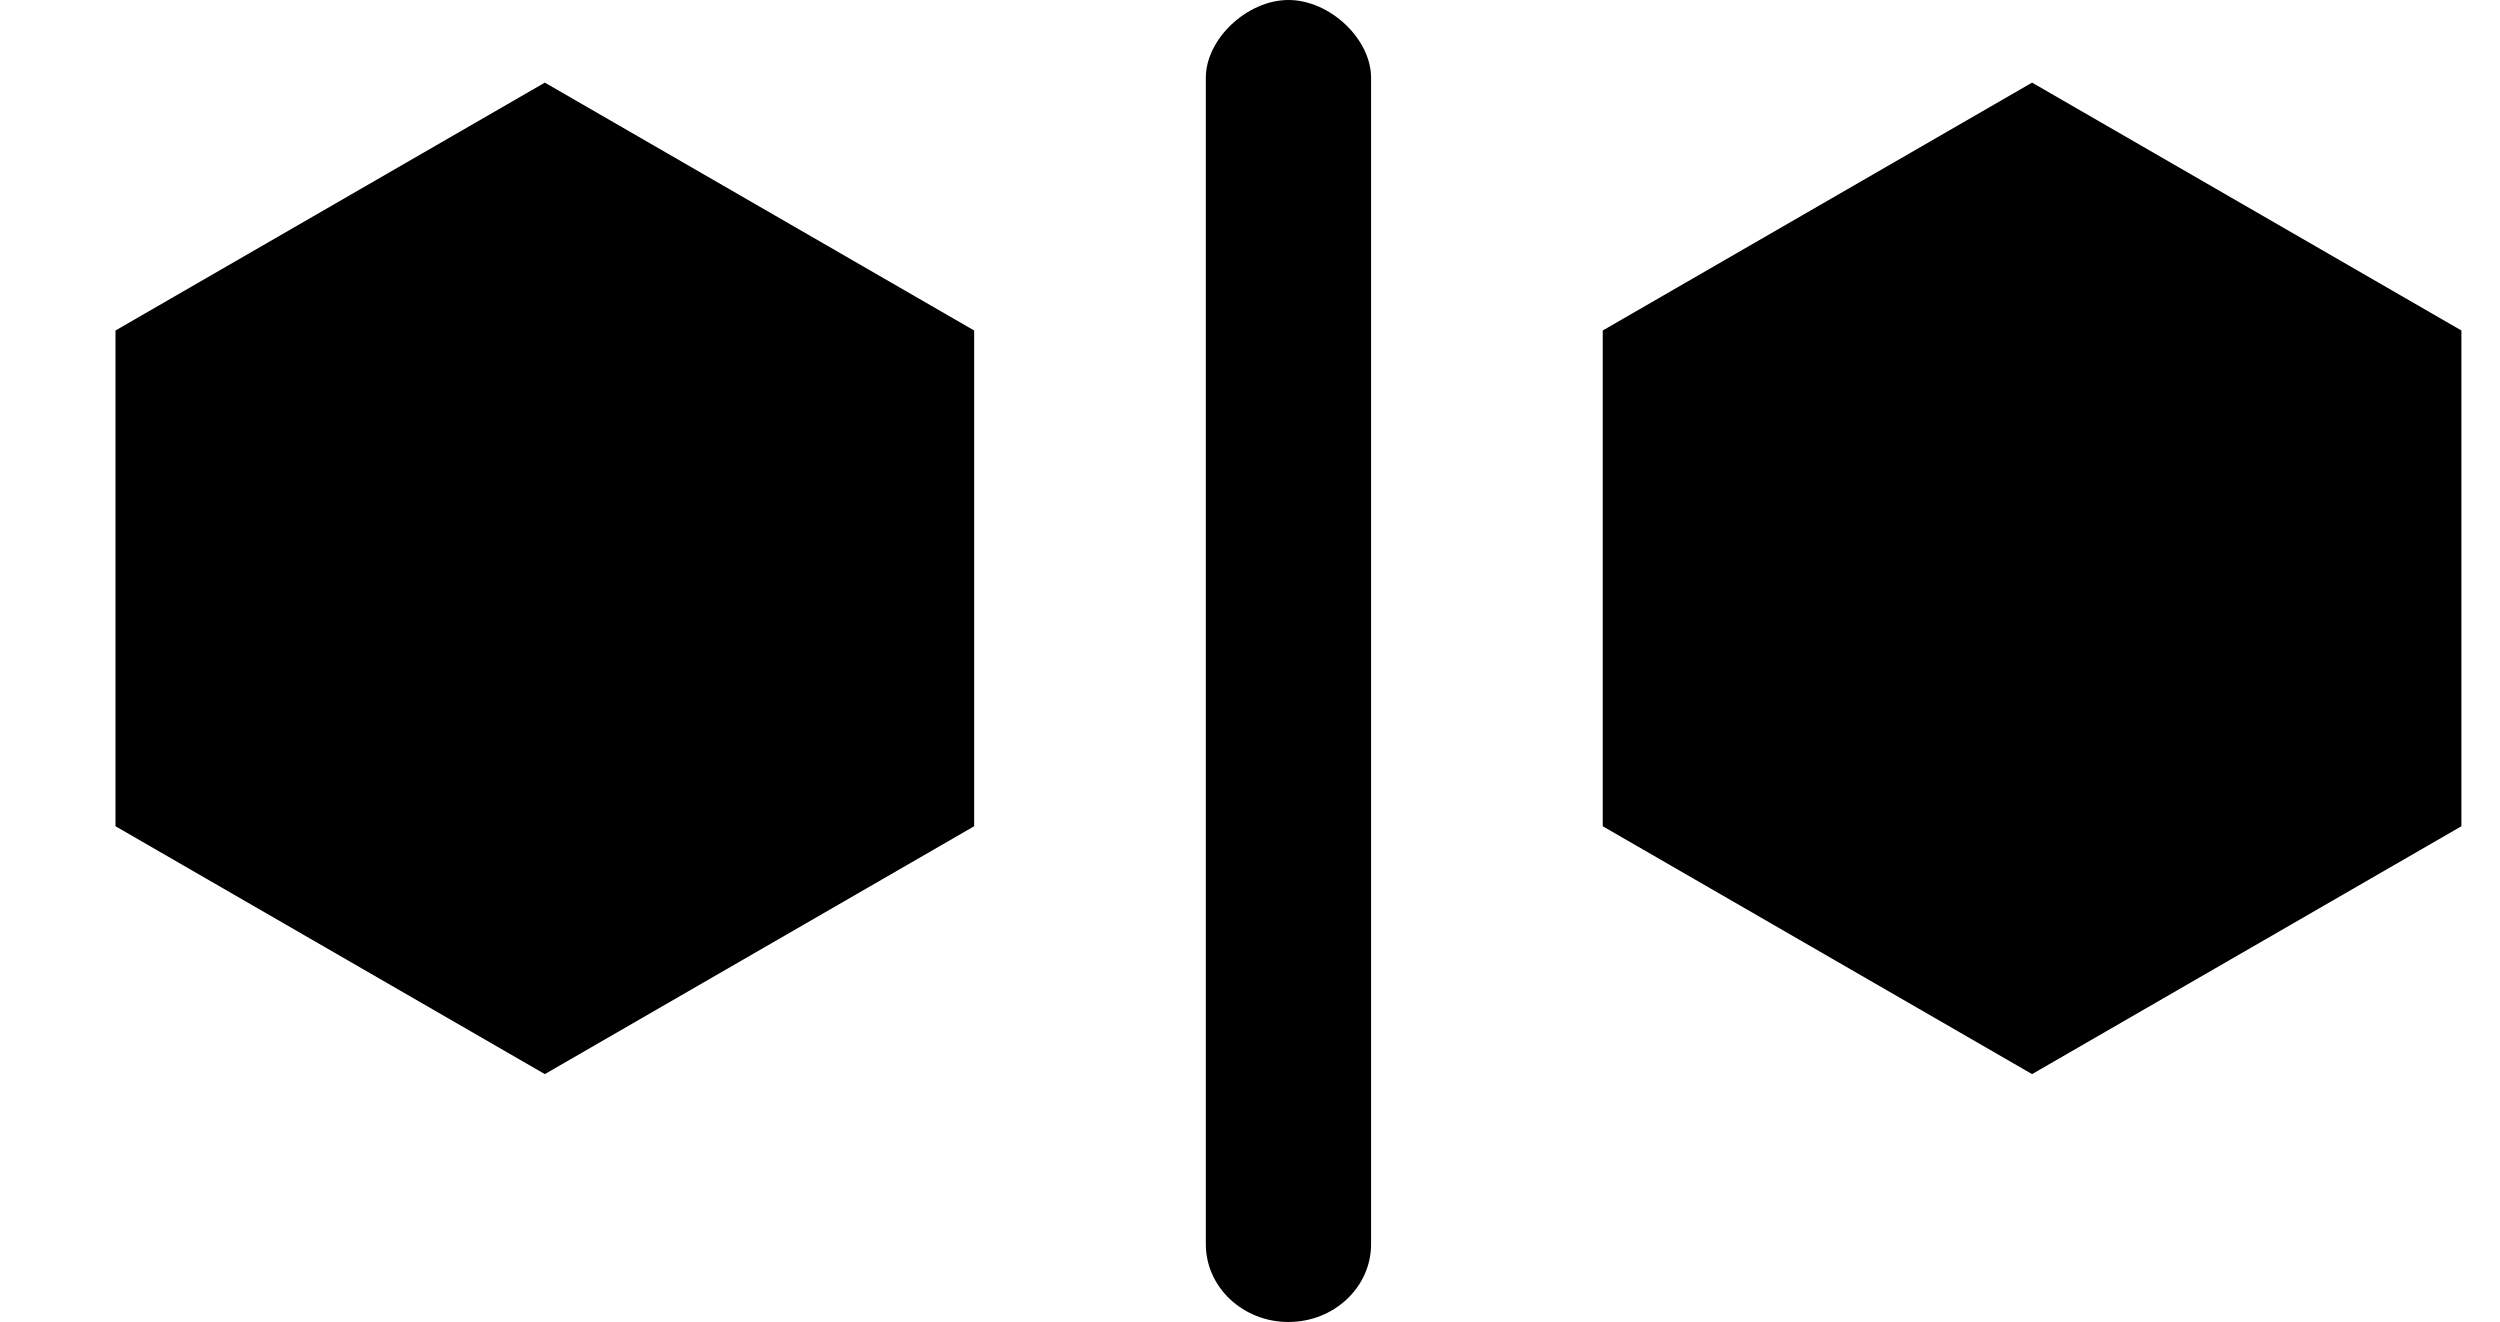
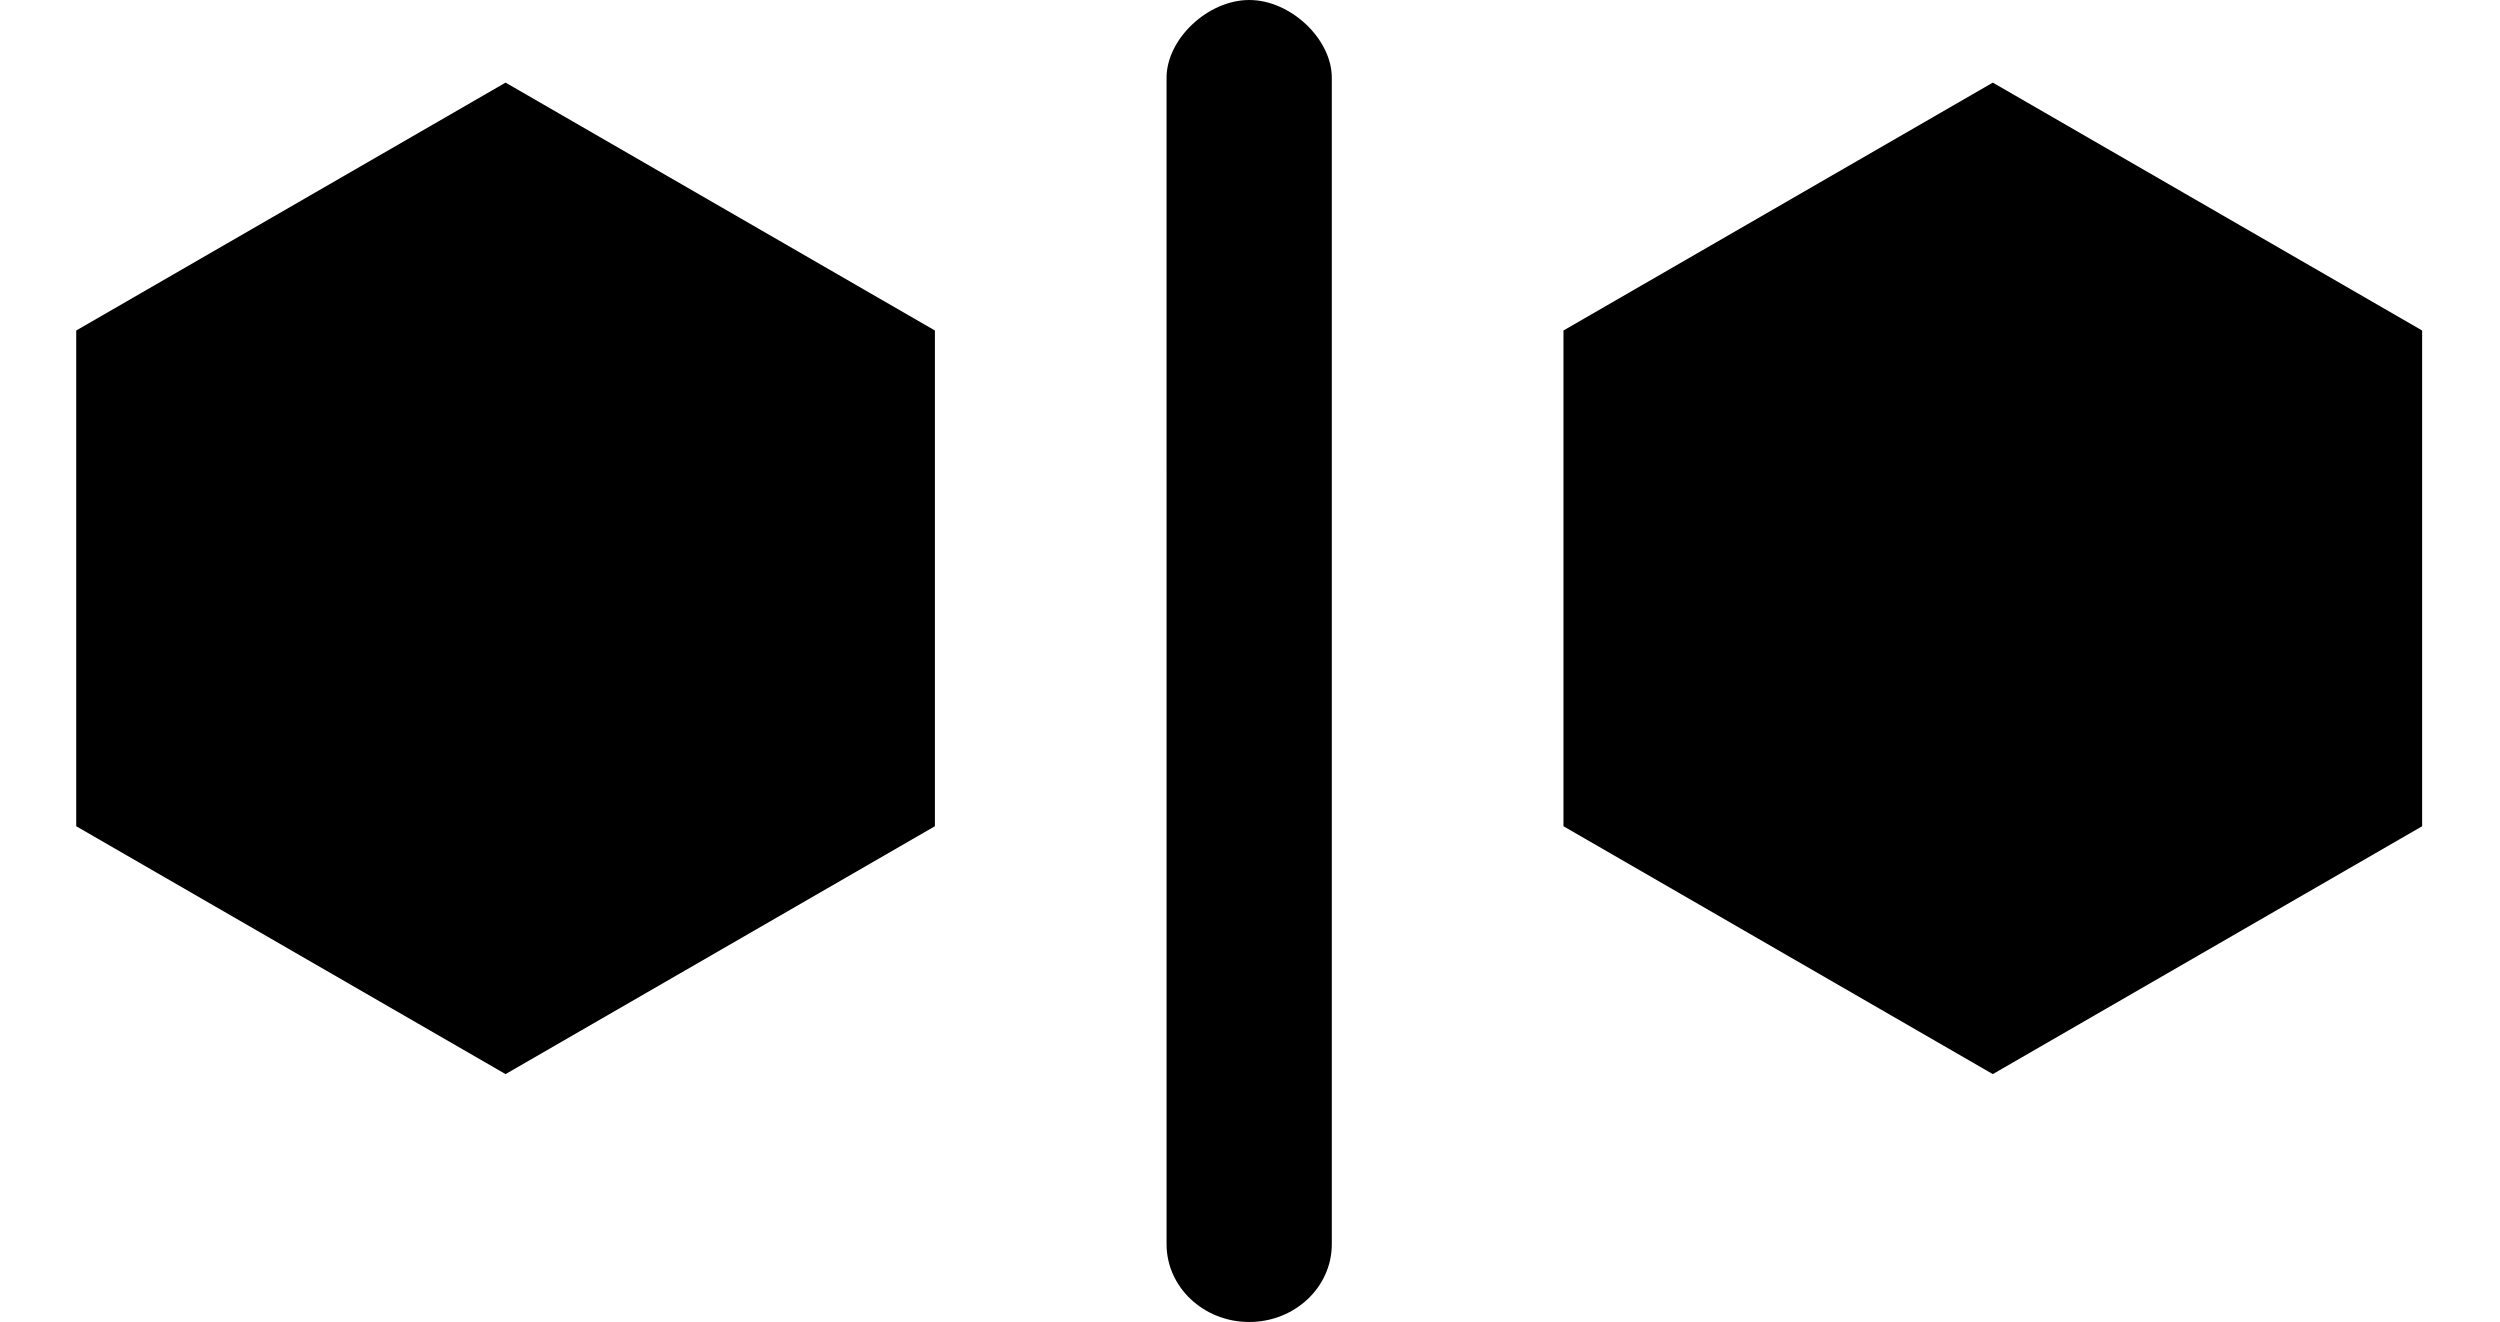
- <svg xmlns="http://www.w3.org/2000/svg" width="191" height="101" viewBox="0 0 185 101" fill="currentColor">
+ <svg xmlns="http://www.w3.org/2000/svg" width="191" height="101" viewBox="0 0 191 101" fill="currentColor">
  <path fill-rule="evenodd" clip-rule="evenodd" d="M89.125 5.942C89.125 2.971 92.281 0.003 95.438 -2.59723e-07C98.594 -0.003 101.75 2.971 101.75 5.942C101.75 39.849 101.75 25.941 101.75 95.059C101.75 98.34 98.924 101 95.438 101C91.952 101 89.126 98.34 89.126 95.059C89.126 25.941 89.125 54.702 89.125 5.942Z" />
  <path fill-rule="evenodd" clip-rule="evenodd" d="M38.625 6.312L71.426 25.25V63.125L38.625 82.062L5.824 63.125V25.25L38.625 6.312Z" />
  <path fill-rule="evenodd" clip-rule="evenodd" d="M152.25 6.312L185.051 25.25V63.125L152.25 82.062L119.449 63.125V25.25L152.25 6.312Z" />
</svg>
